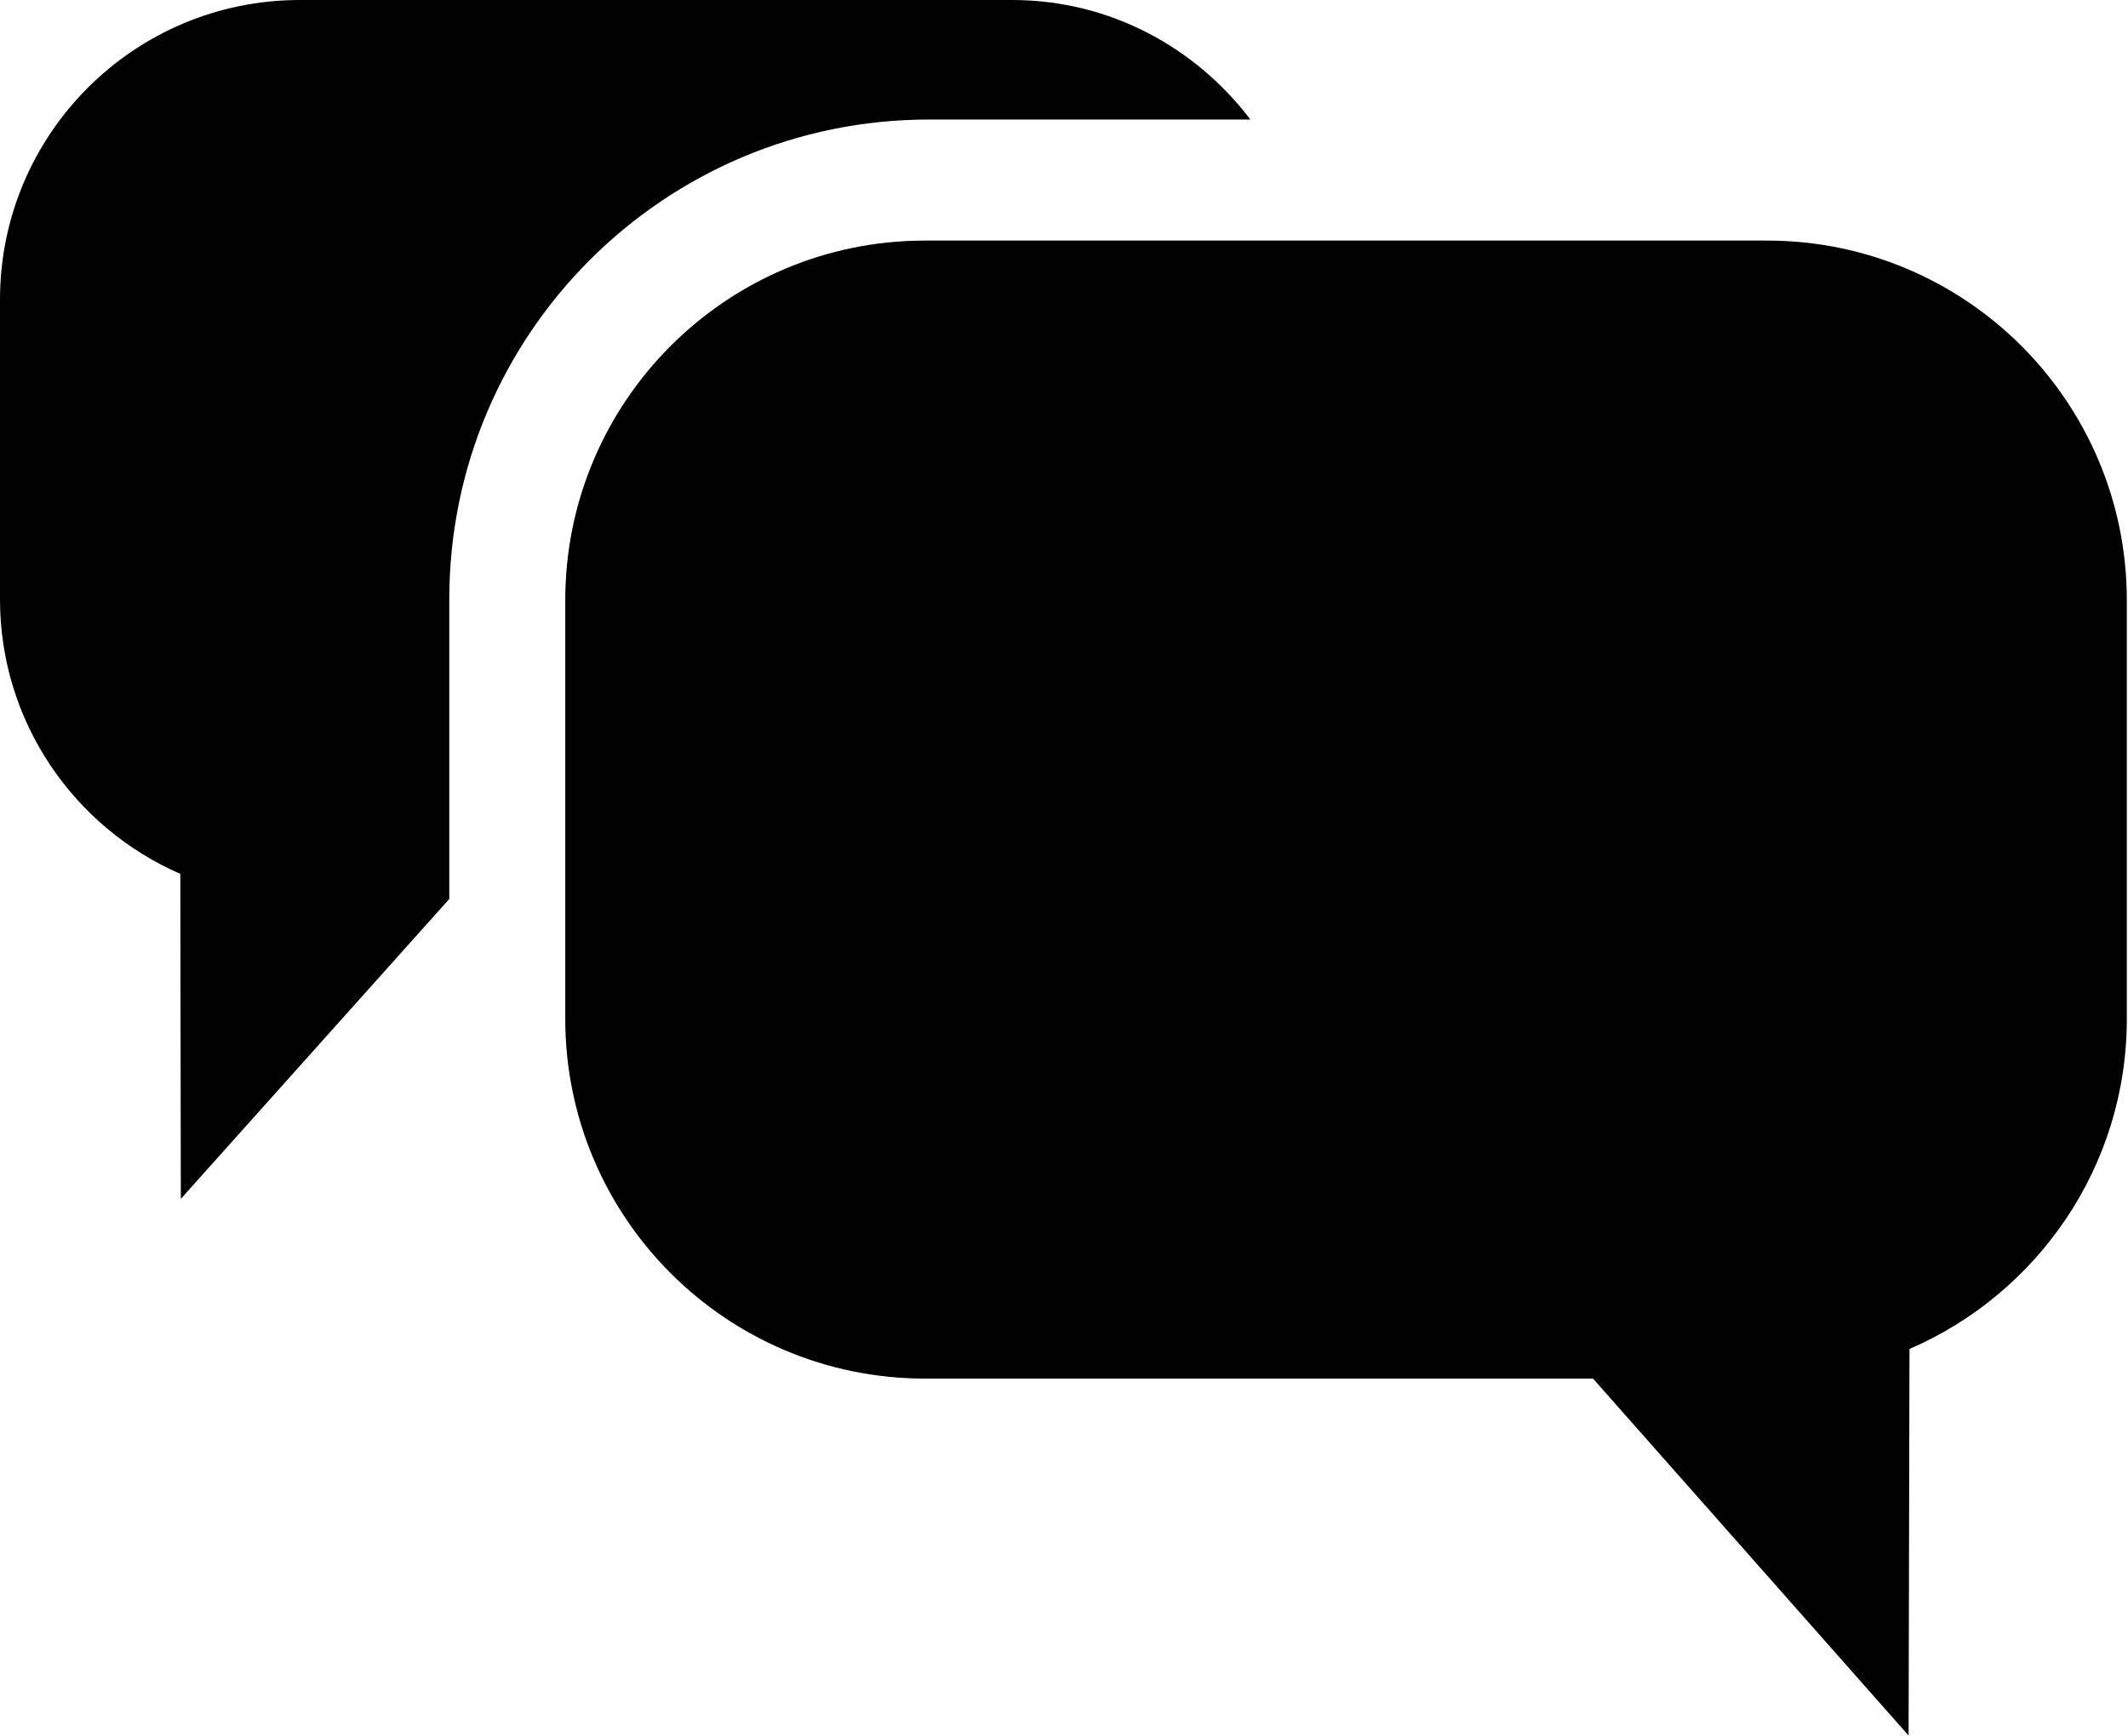
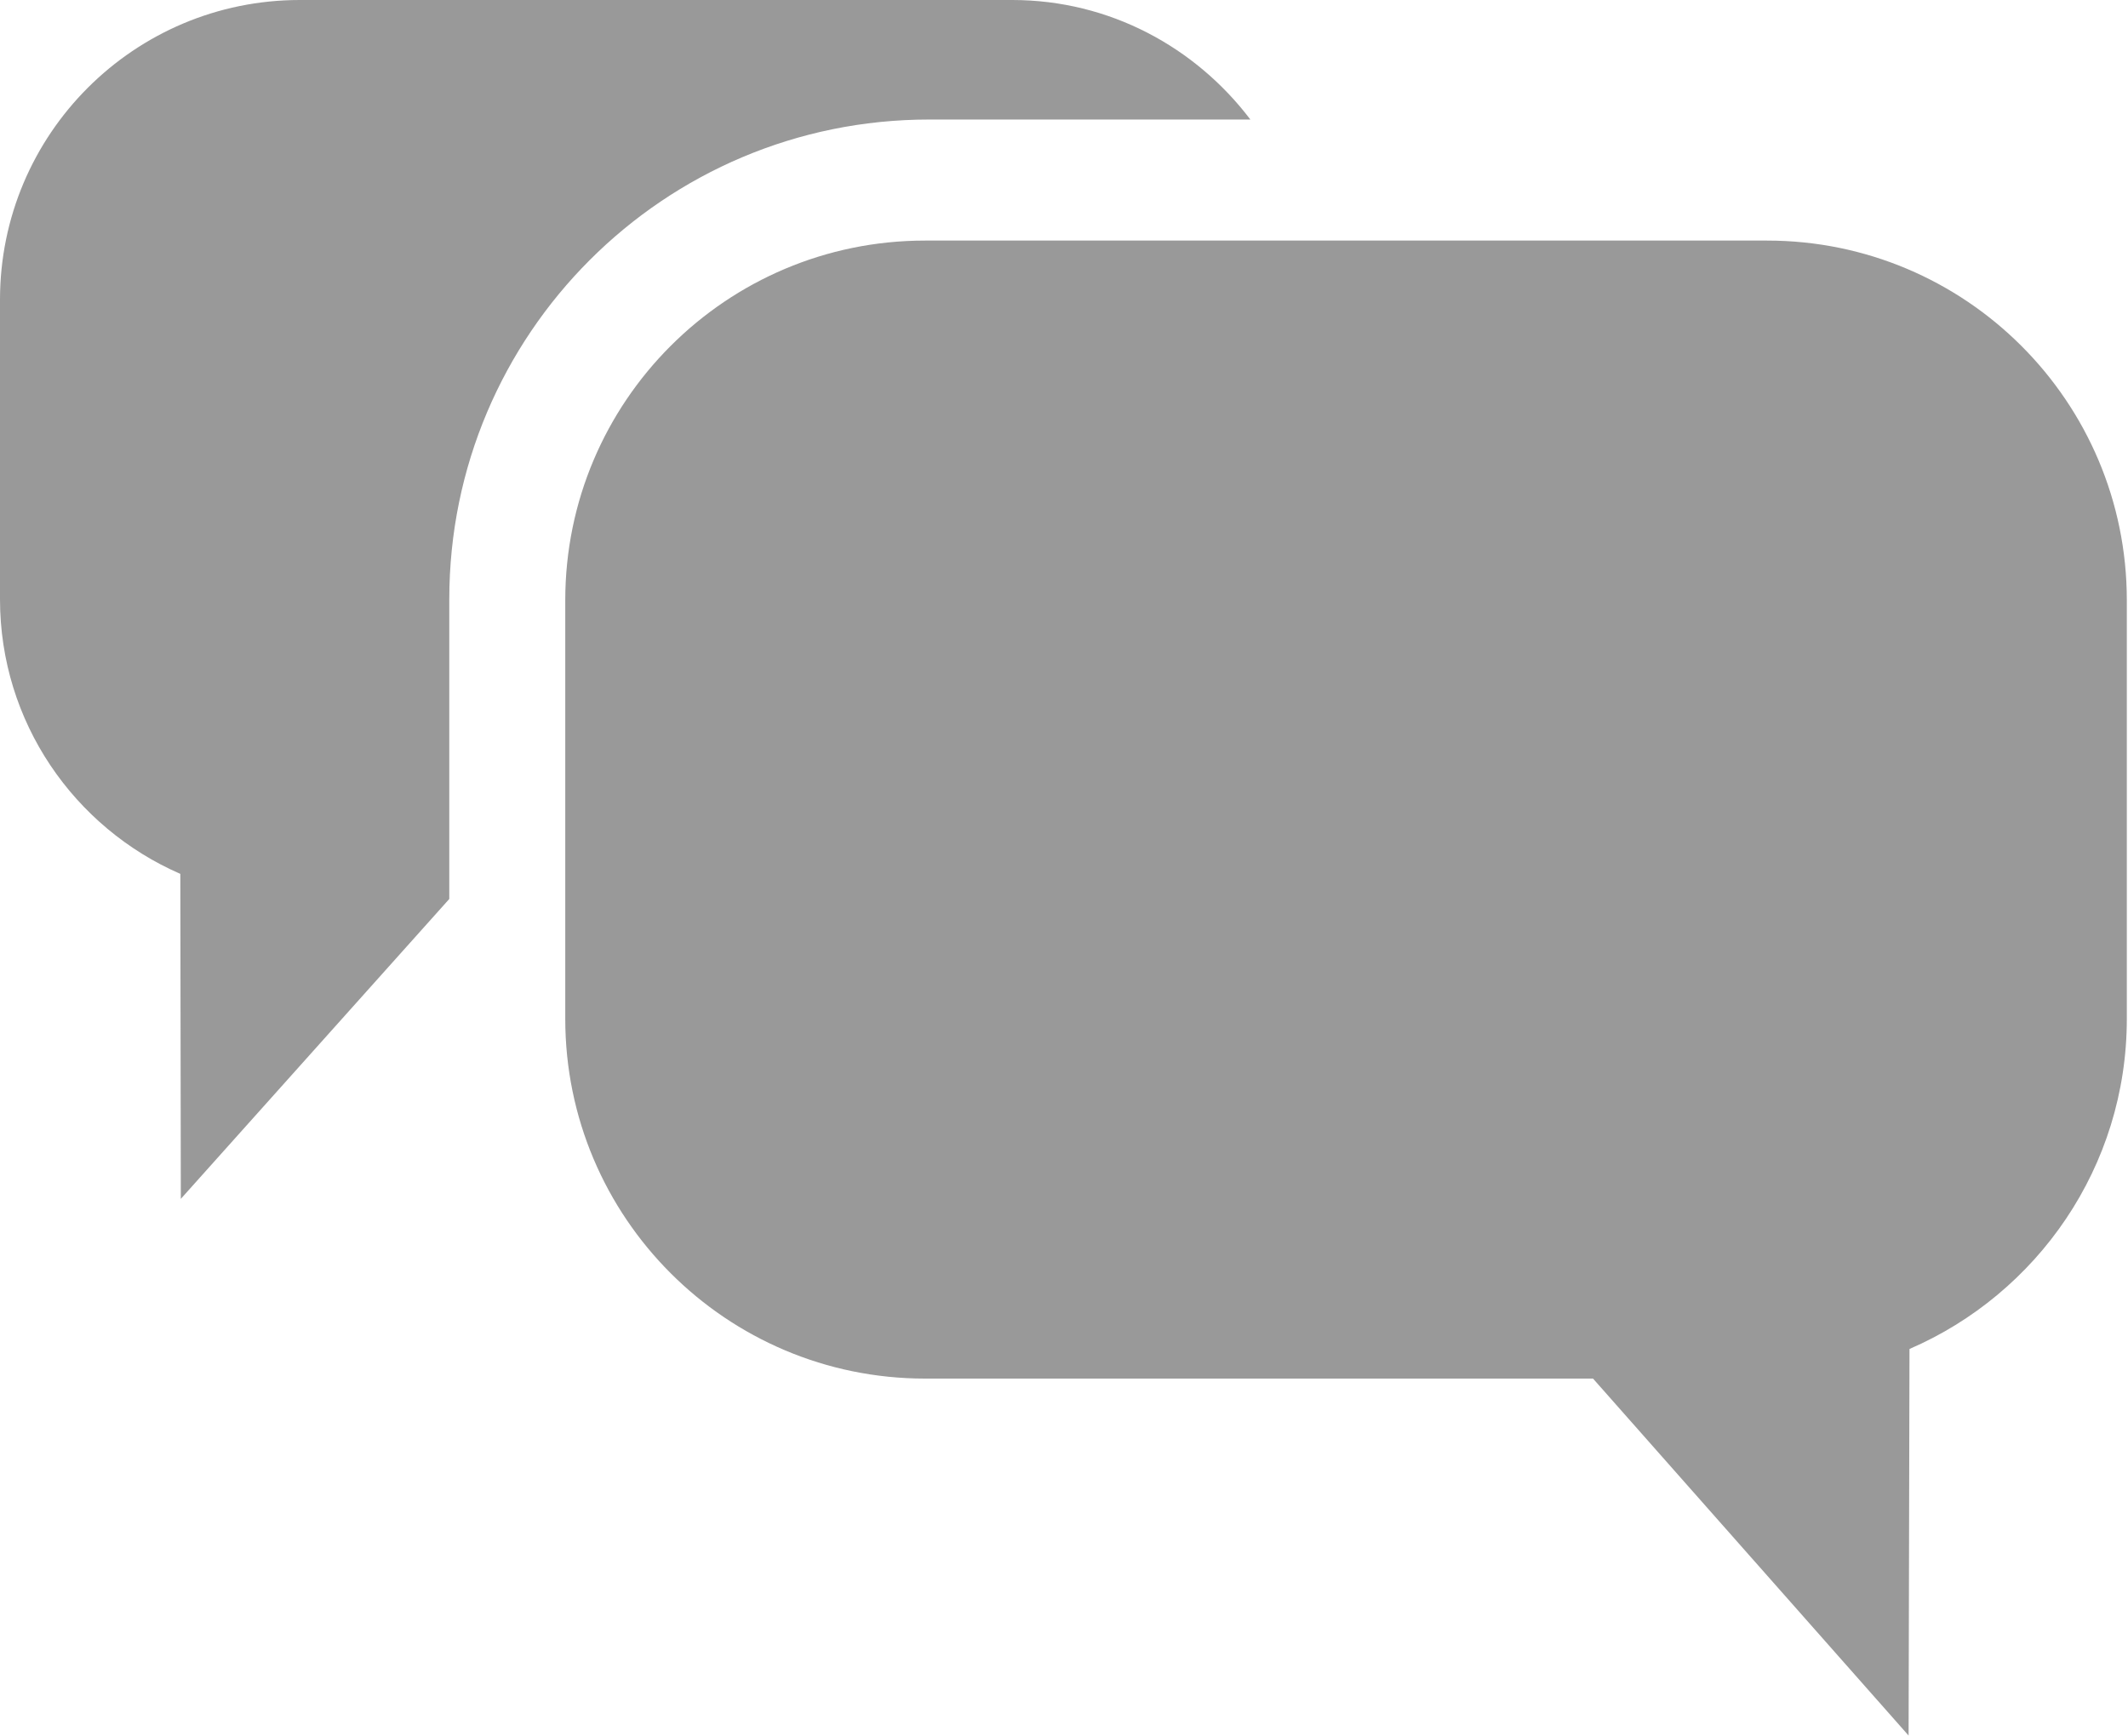
<svg xmlns="http://www.w3.org/2000/svg" version="1.1" x="0px" y="0px" viewBox="0 0 38 31" enable-background="new 0 0 38 31" xml:space="preserve">
-   <path fill-rule="evenodd" clip-rule="evenodd" d="M34.098,24.095L34.082,31l-5.635-6.376H16.519c-3.548,0-6.425-2.877-6.425-6.426  v-7.476c0-3.548,2.876-6.425,6.425-6.425h15.035c3.548,0,6.425,2.877,6.425,6.425v7.476C37.979,20.843,36.379,23.109,34.098,24.095z   M8.023,10.703v5.354l-4.794,5.357l-0.009-5.805C1.327,14.784,0,12.9,0,10.703V5.354C0,2.396,2.396,0,5.355,0h12.719  c1.743,0,3.277,0.846,4.254,2.135H16.59C11.858,2.135,8.023,5.97,8.023,10.703z" />
+   <path style="fill:#999" fill-rule="evenodd" clip-rule="evenodd" d="M34.098,24.095L34.082,31l-5.635-6.376H16.519c-3.548,0-6.425-2.877-6.425-6.426  v-7.476c0-3.548,2.876-6.425,6.425-6.425h15.035c3.548,0,6.425,2.877,6.425,6.425v7.476C37.979,20.843,36.379,23.109,34.098,24.095z   M8.023,10.703v5.354l-4.794,5.357l-0.009-5.805C1.327,14.784,0,12.9,0,10.703V5.354C0,2.396,2.396,0,5.355,0h12.719  c1.743,0,3.277,0.846,4.254,2.135H16.59C11.858,2.135,8.023,5.97,8.023,10.703z" />
</svg>
